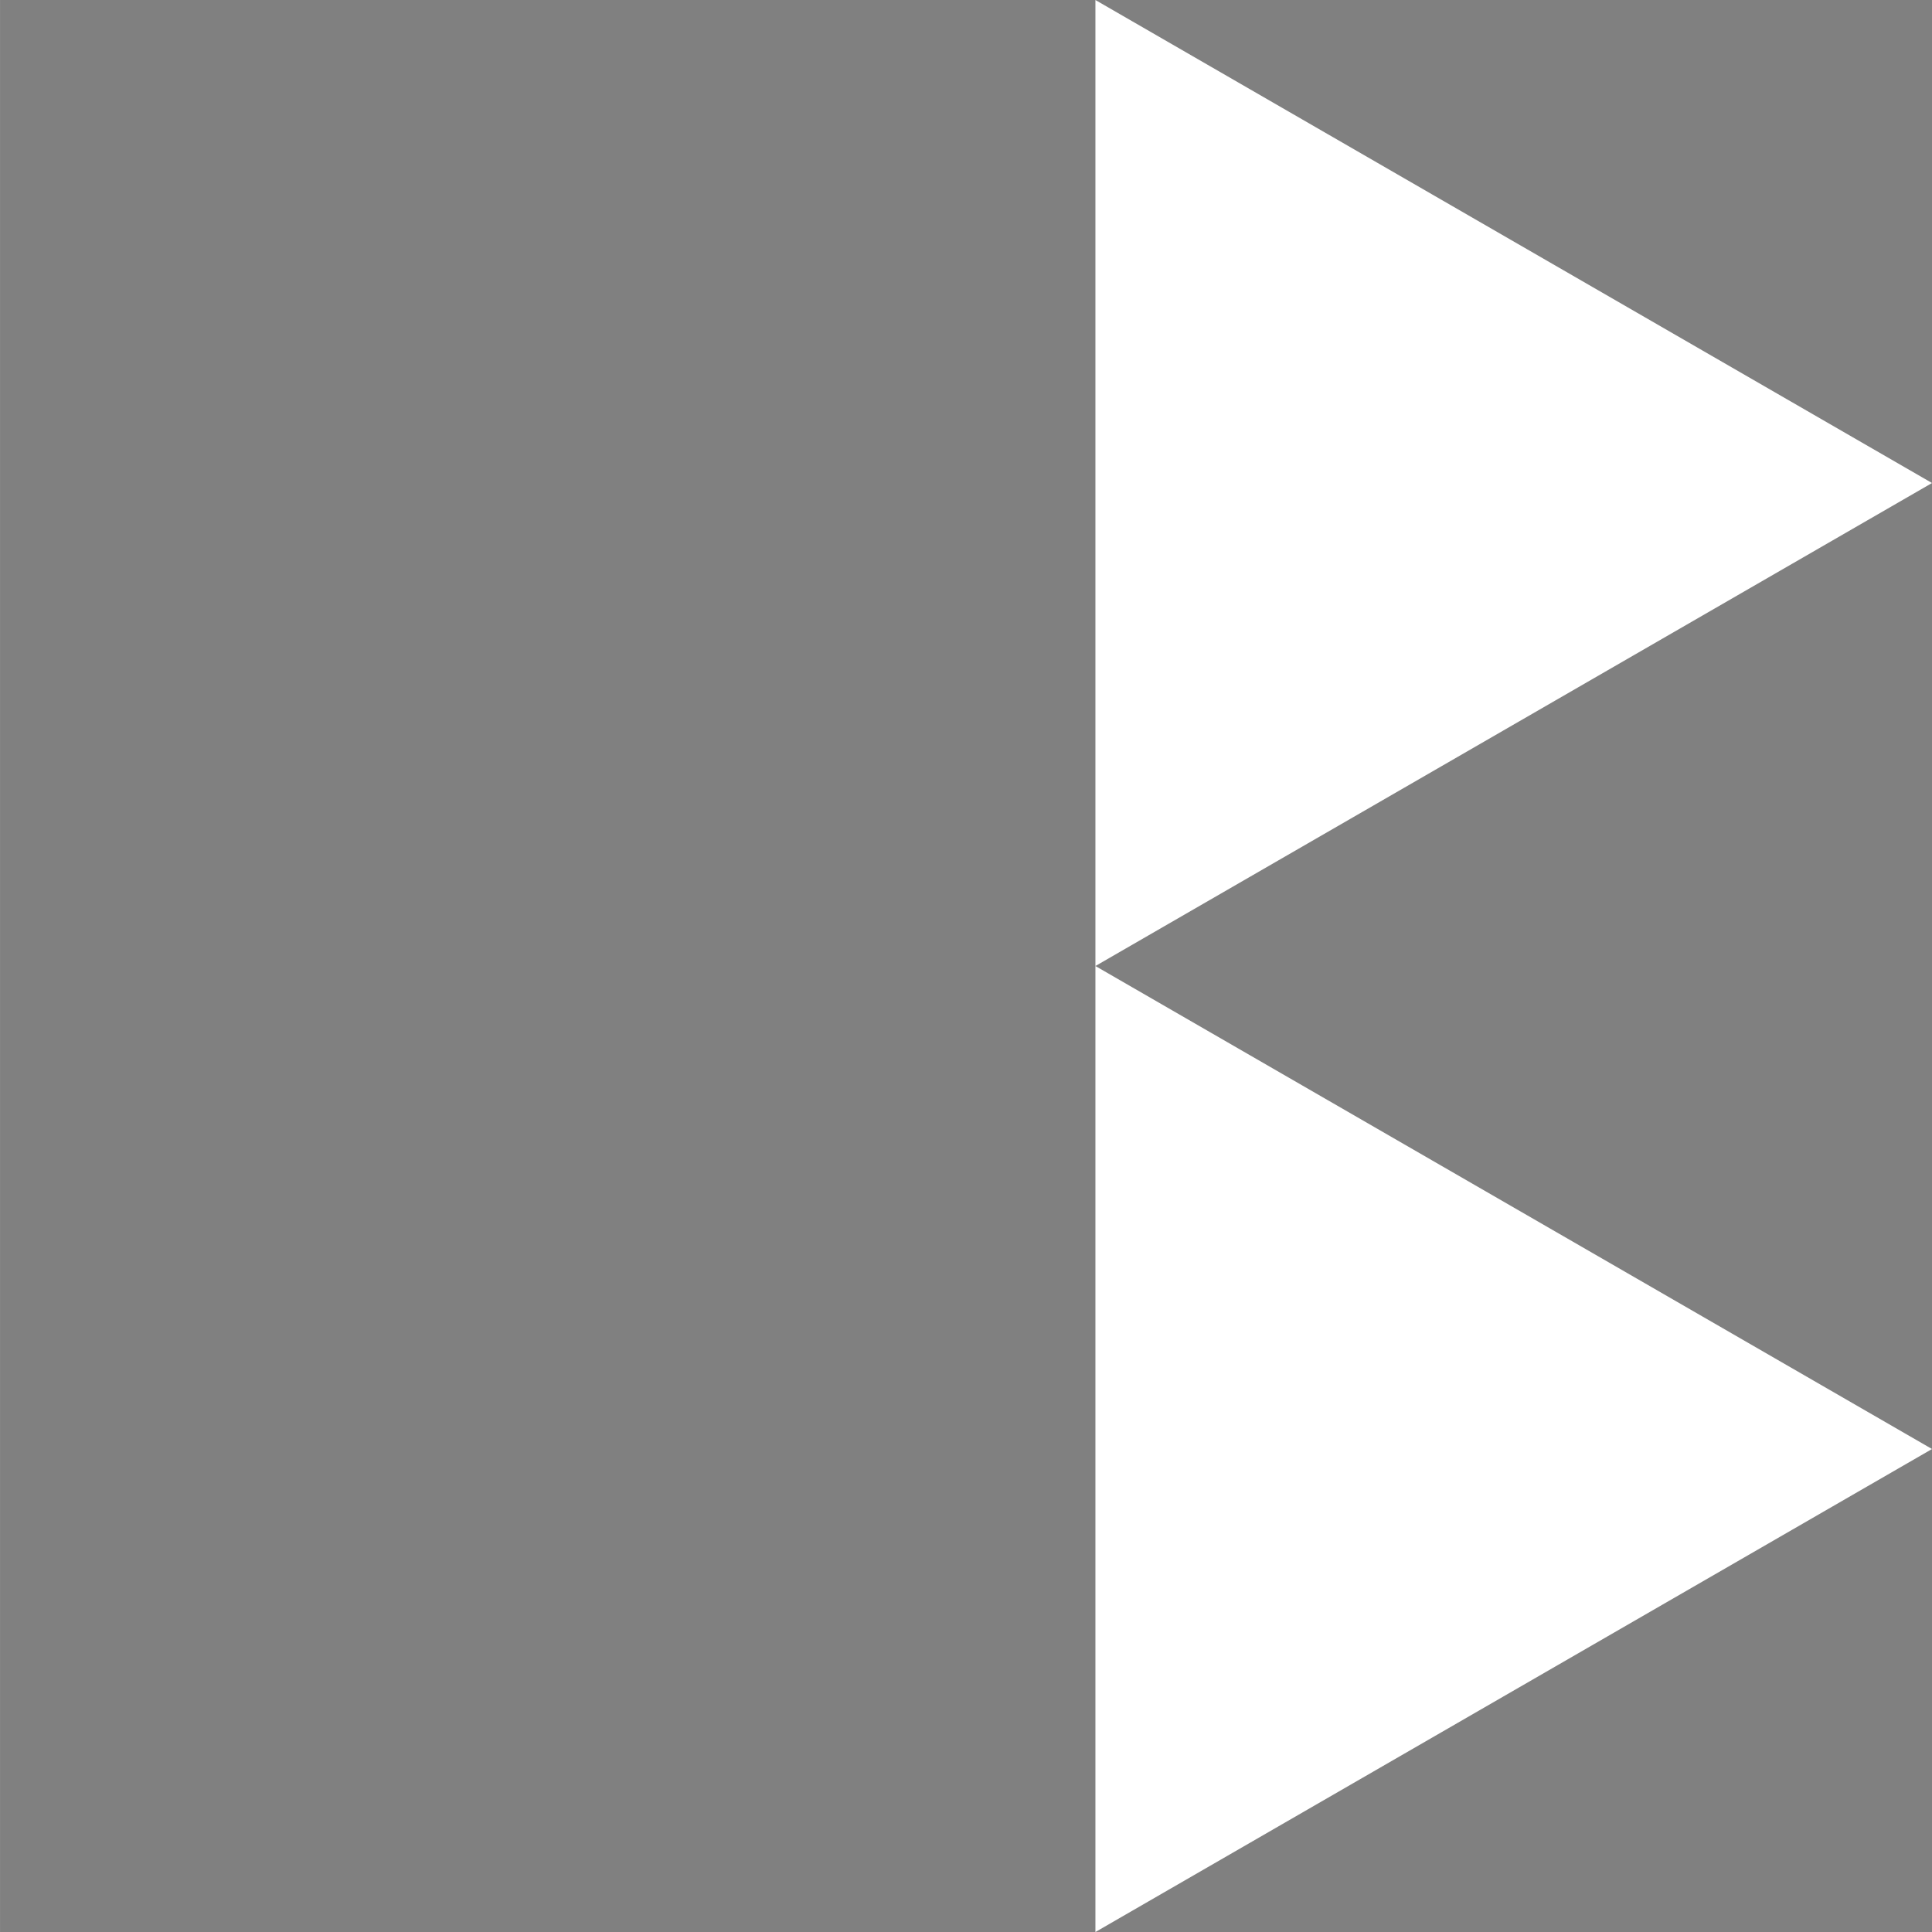
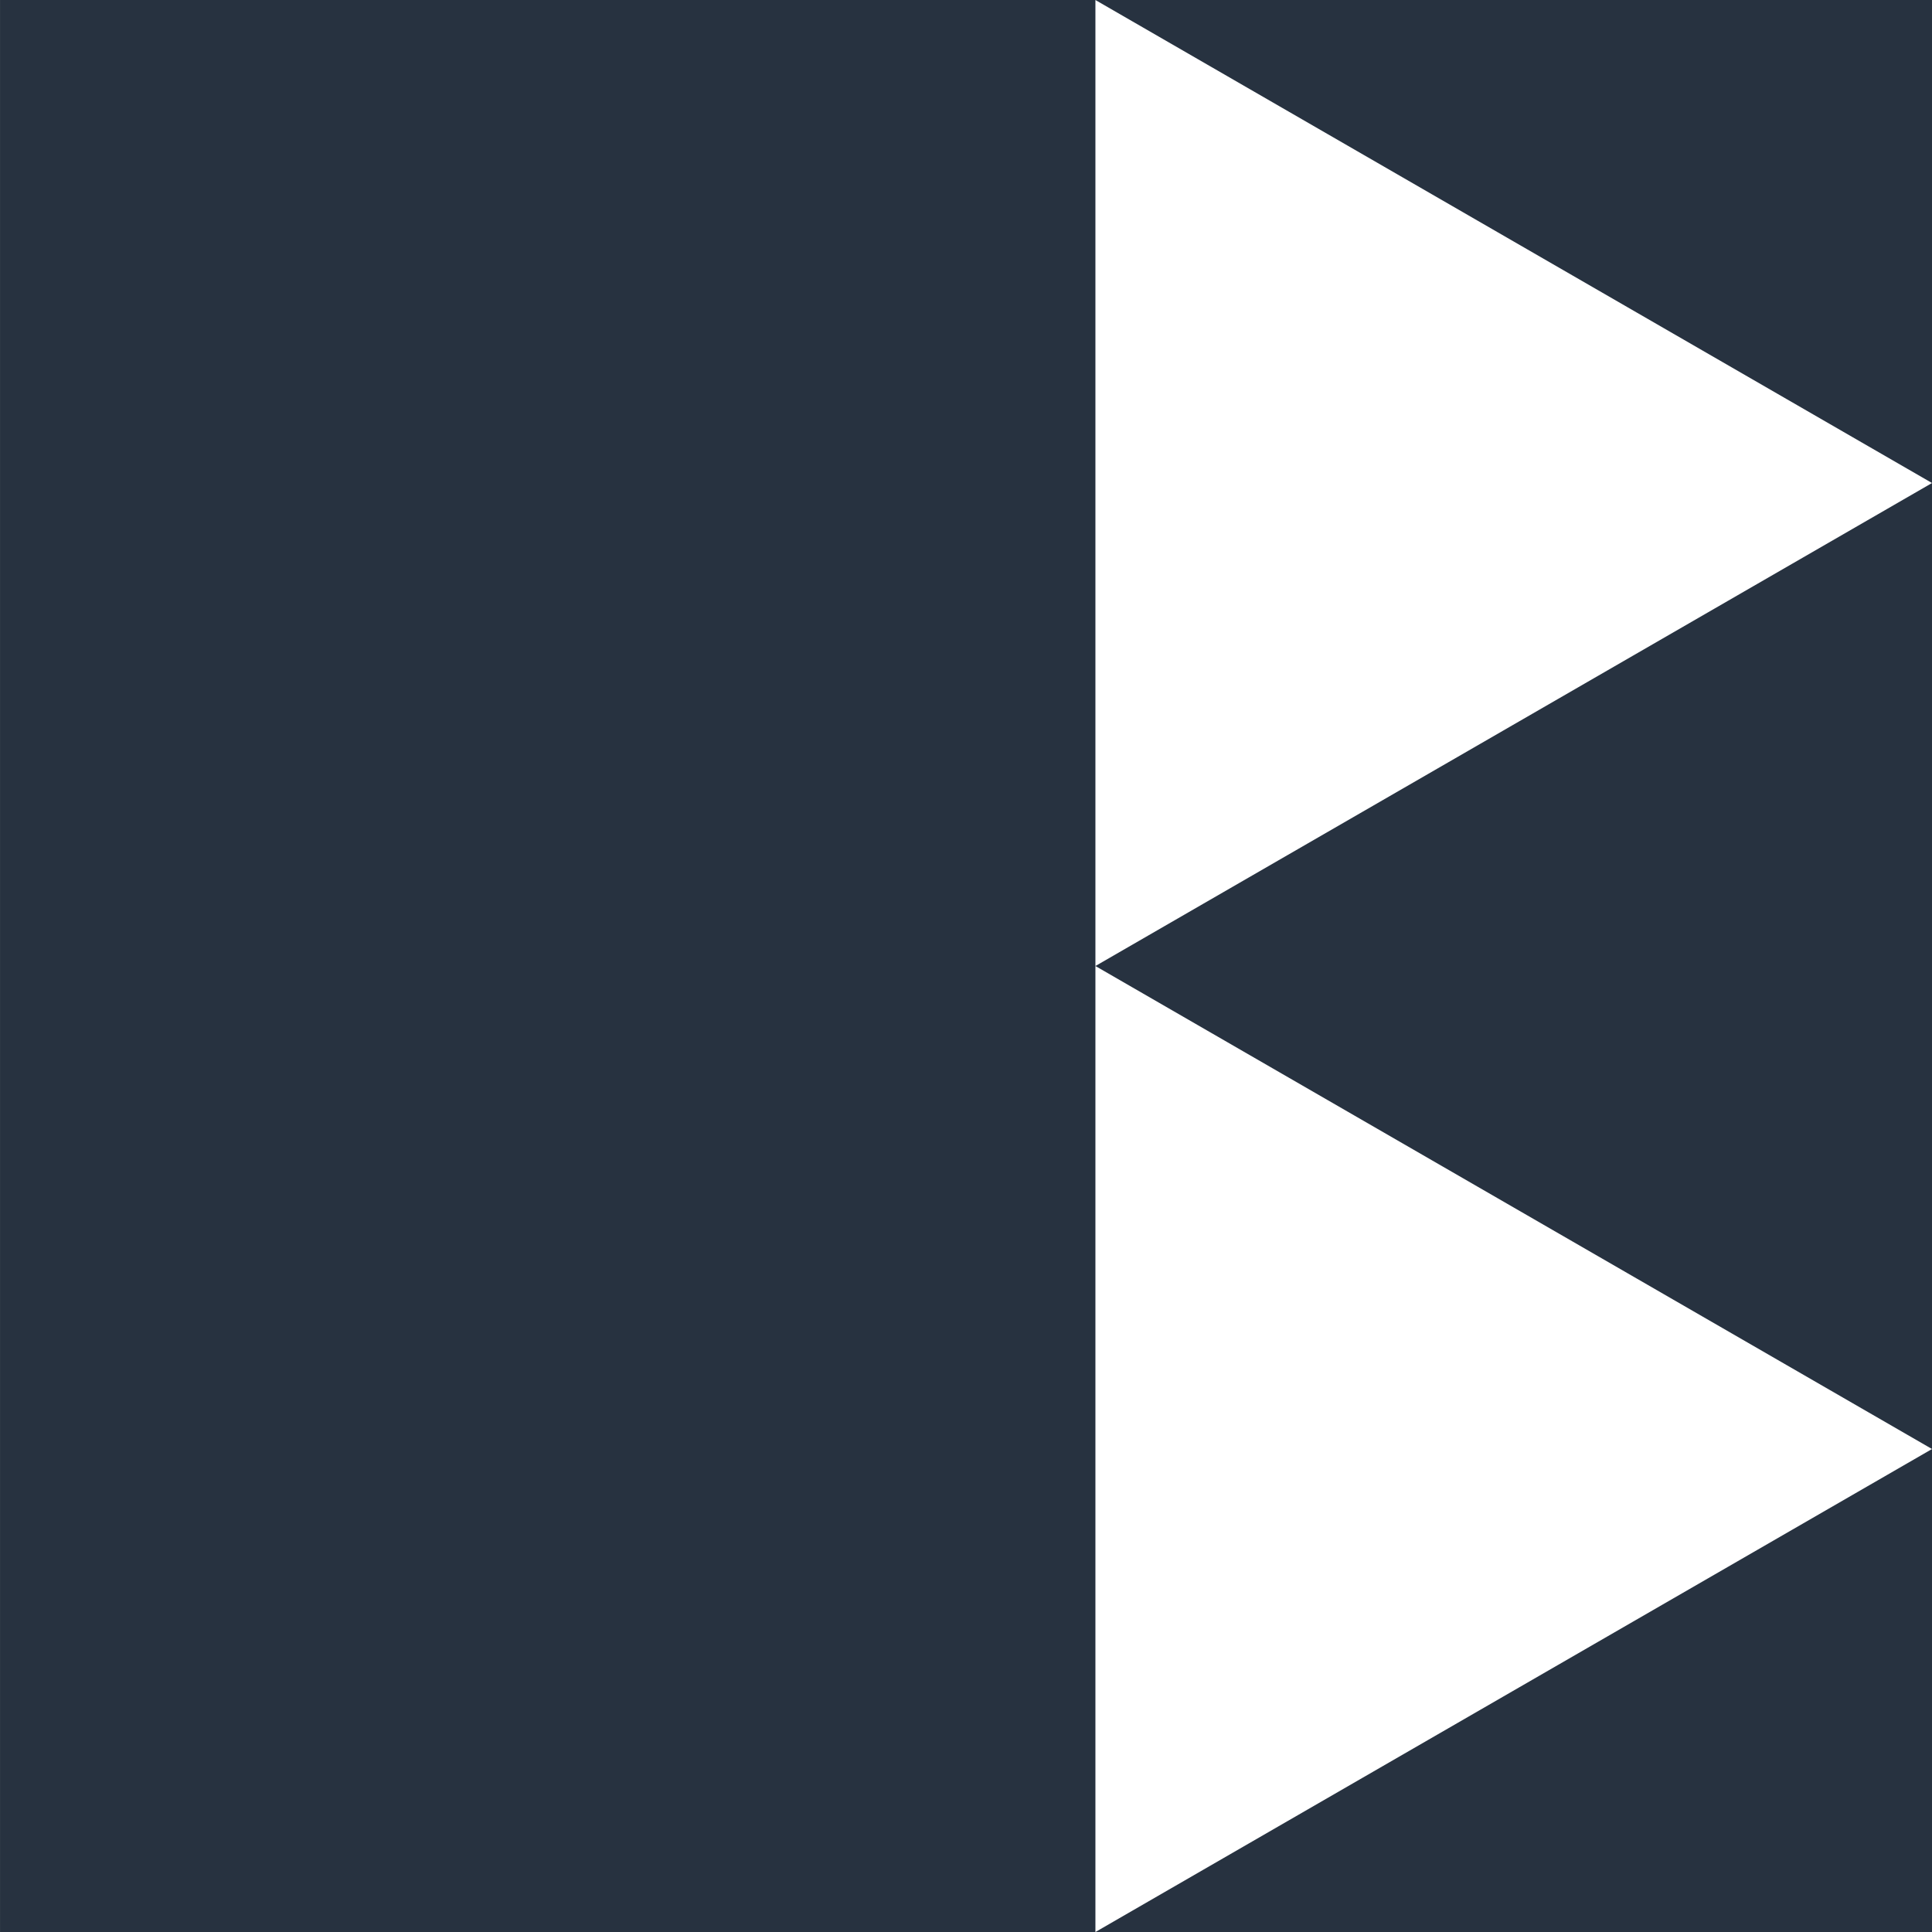
<svg xmlns="http://www.w3.org/2000/svg" width="40mm" height="40mm" viewBox="0 0 40 40" version="1.1" id="svg1">
  <defs id="defs1" />
  <style id="style1">
  path {
    fill: #273240;
  }
  @media (prefers-color-scheme: dark) {
    path { fill: gray; }
  }
  @media (prefers-color-scheme: light) {
-     path { fill: gray; }
+     path { fill: rgb(85, 85, 85); }
  }
</style>
  <g id="layer1" transform="translate(-68.1796,-117.9076)">
-     <path d="m 68.18,117.908 v 40 H 90.859 v -20 -20 z m 22.679,0 17.321,10 v -10 z m 17.321,10 -17.321,10 17.321,10 z m 0,20 -17.321,10 h 17.321 z" id="path1" style="fill:#808080" />
+     <path d="m 68.18,117.908 v 40 H 90.859 v -20 -20 z m 22.679,0 17.321,10 v -10 z m 17.321,10 -17.321,10 17.321,10 z m 0,20 -17.321,10 h 17.321 z" id="path1" />
  </g>
</svg>
